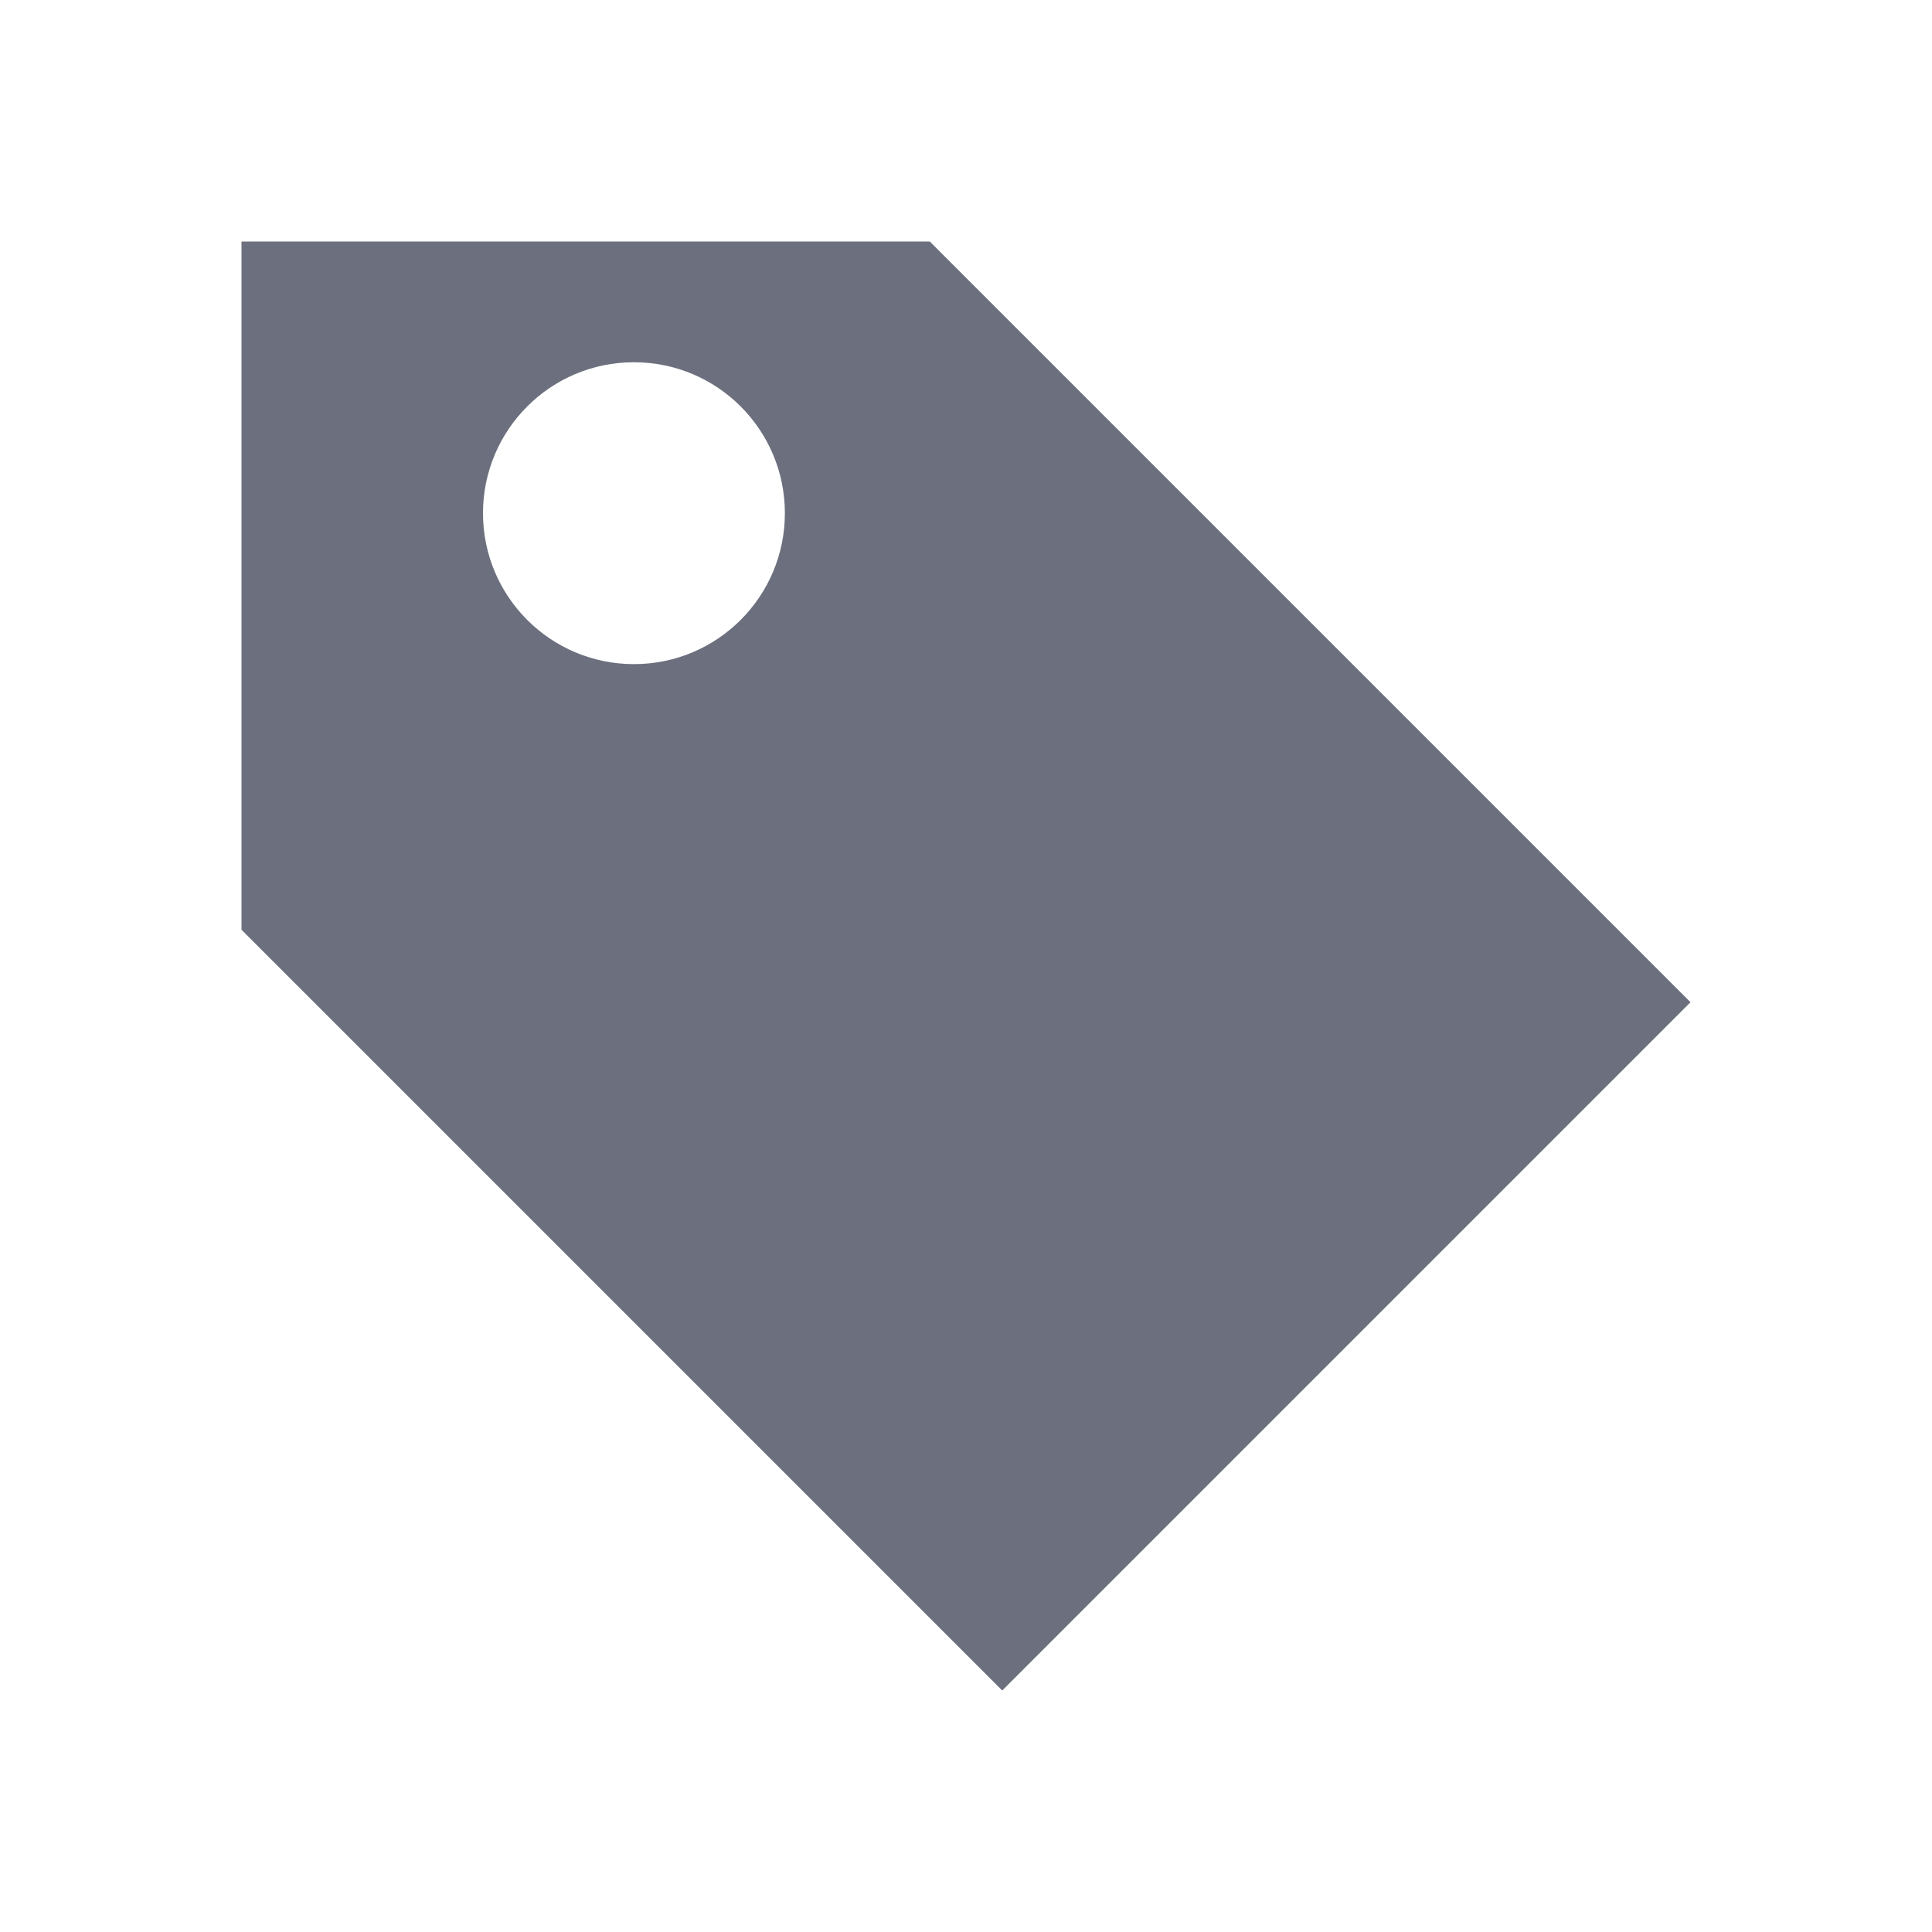
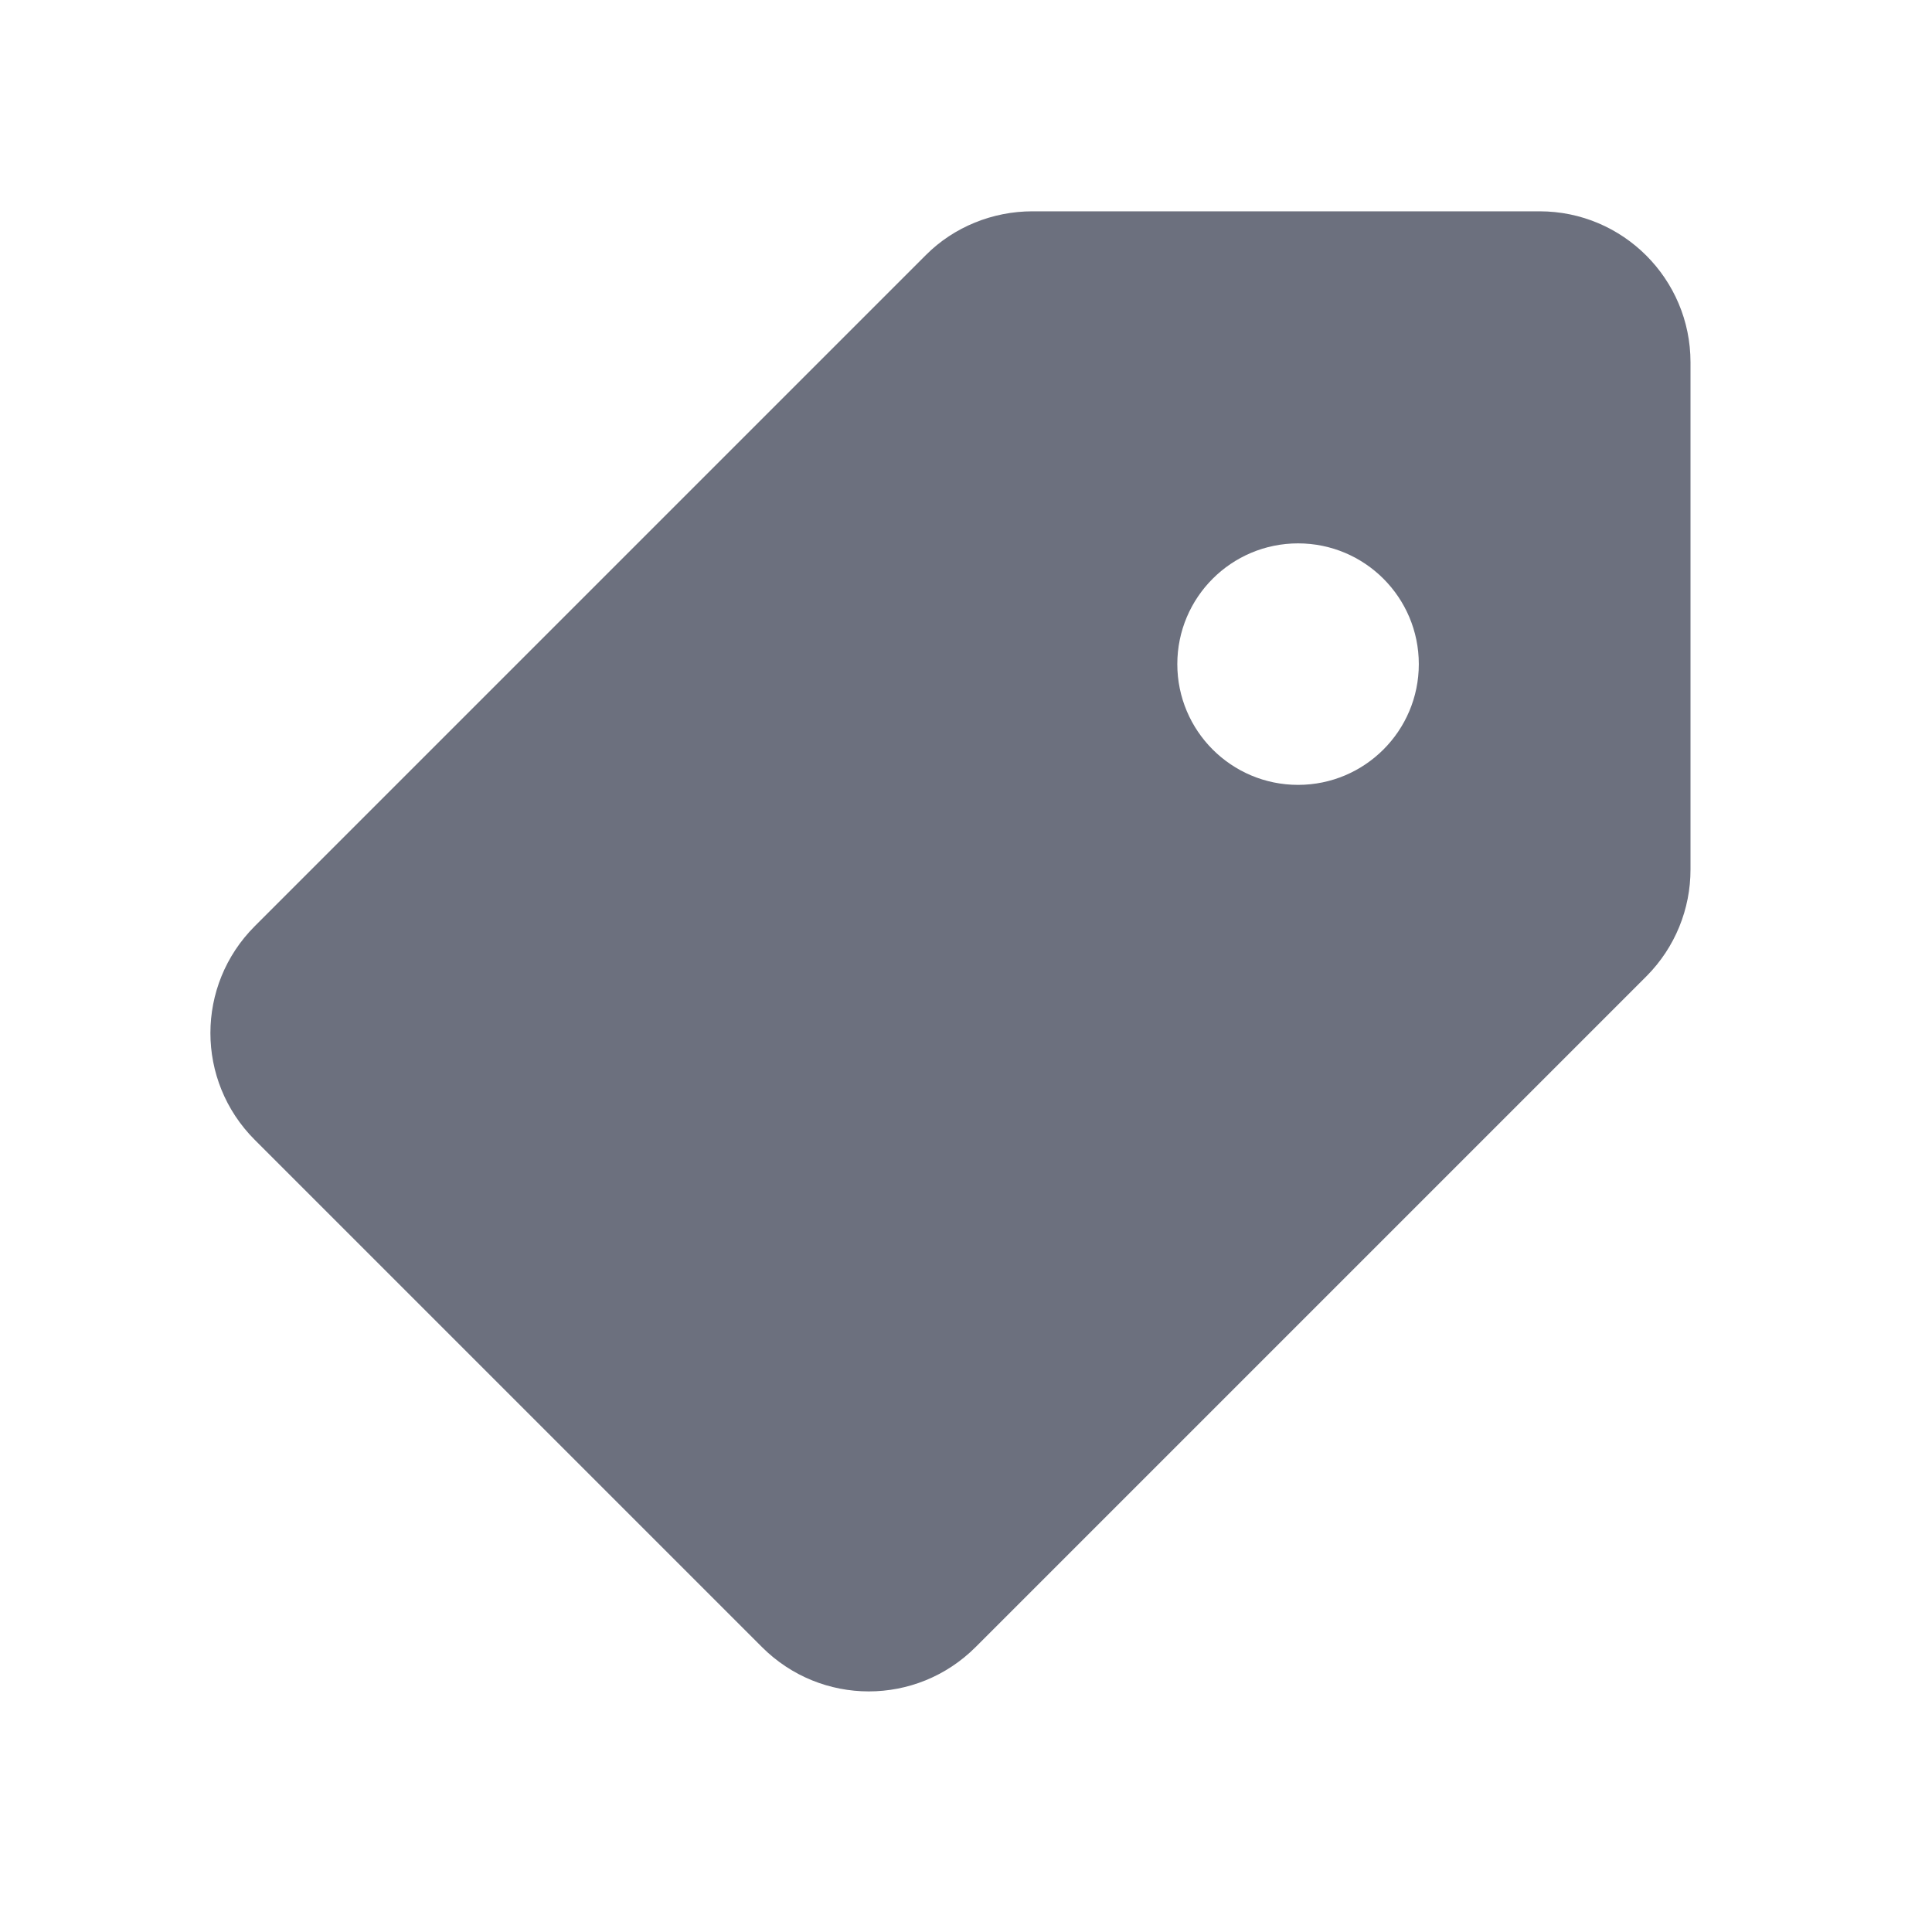
<svg xmlns="http://www.w3.org/2000/svg" width="16" height="16" viewBox="0 0 16 16">
-   <path fill="#6C707E" fill-rule="evenodd" d="M2 2h5.7L14 8.3 8.3 14 2 7.7V2Zm3.25 3.5a1.25 1.25 0 1 0 0-2.5 1.25 1.25 0 0 0 0 2.5Z" />
+   <g transform="rotate(180 8 8)">
+     <g transform="translate(0 16) scale(1 -1)">
+       <path fill="#6C707E" fill-rule="evenodd" d="M3.25 1.75h4.2c.33 0 .65.13.88.36l5.56 5.56c.49.49.49 1.28 0 1.77l-4.2 4.2c-.49.49-1.28.49-1.77 0L2.36 8.08A1.25 1.25 0 0 1 2 7.2V3c0-.69.56-1.25 1.25-1.25Zm2 2.75a1 1 0 1 0 0 2 1 1 0 0 0 0-2Z" />
+     </g>
+   </g>
</svg>
